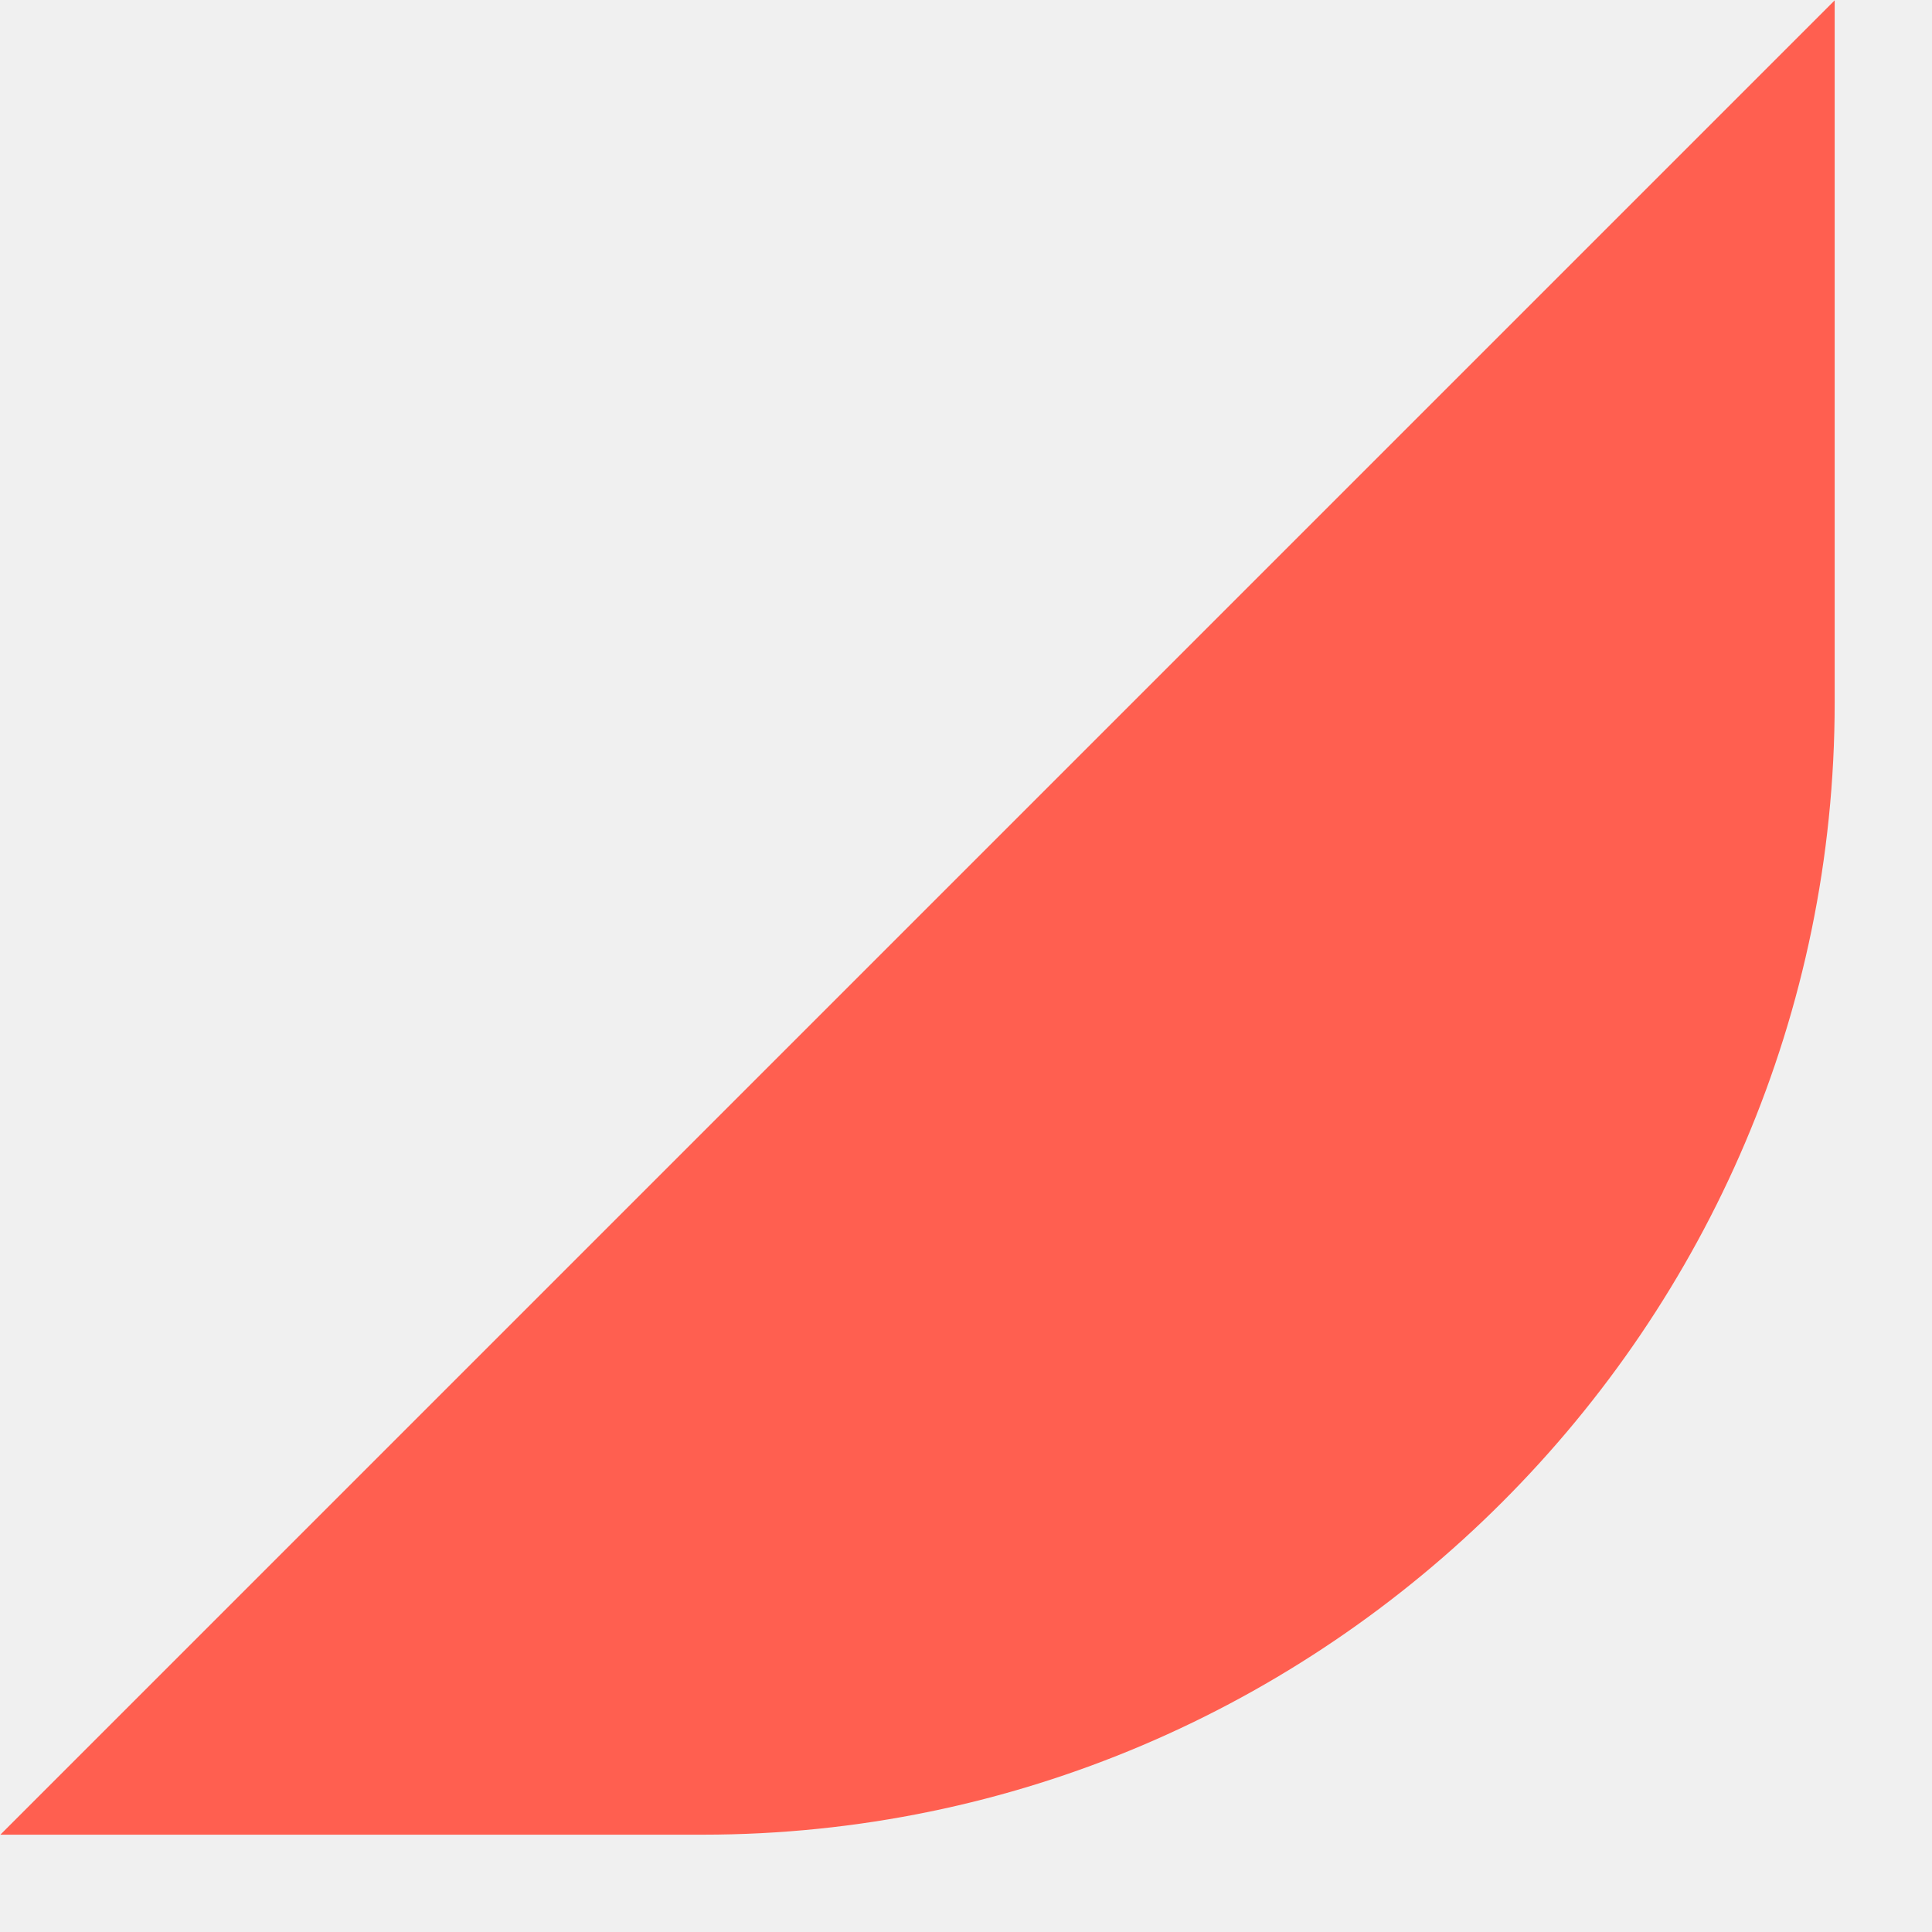
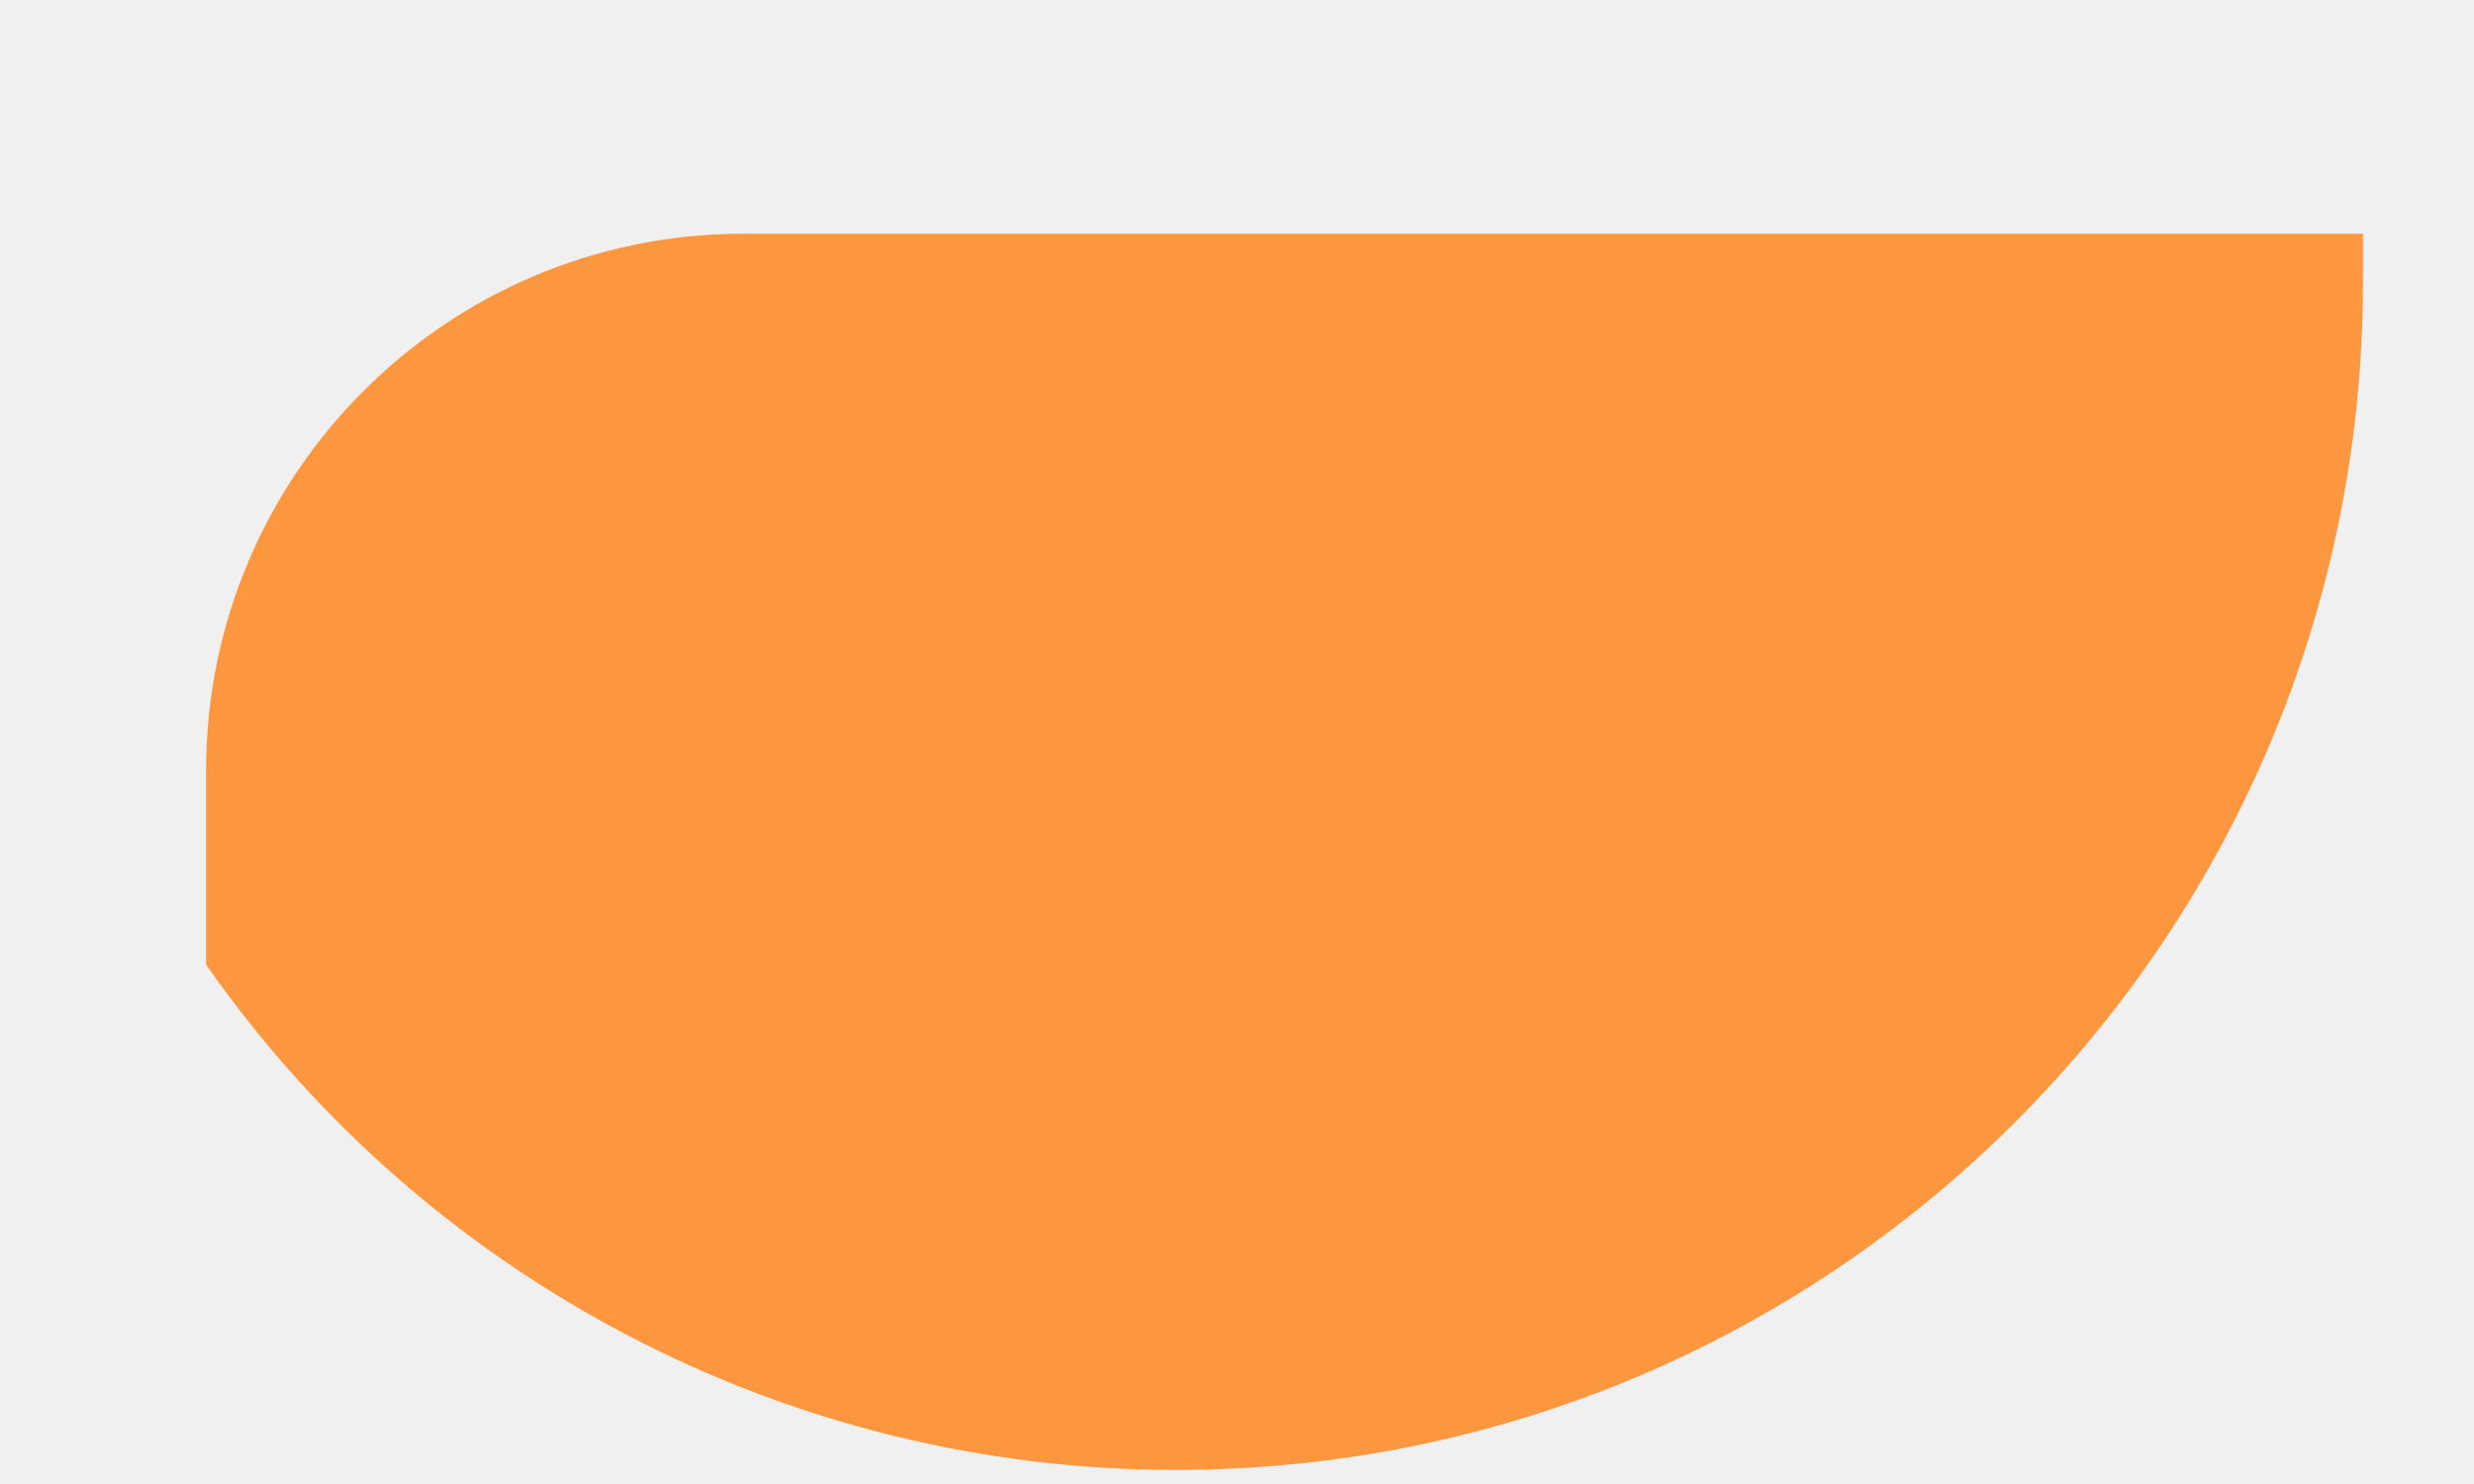
- <svg xmlns="http://www.w3.org/2000/svg" version="1.1" width="16px" height="16px">
+ <svg xmlns="http://www.w3.org/2000/svg" version="1.1" width="10px" height="6px">
  <defs>
    <pattern id="BGPattern" patternUnits="userSpaceOnUse" alignment="0 0" imageRepeat="None" />
-     <mask fill="white" id="Clip313">
-       <path d="M 15.194 5.819  L 15.194 0.003  L 0.003 15.194  L 5.819 15.194  C 10.978 15.194  15.194 10.974  15.194 5.819  Z " fill-rule="evenodd" />
+     <mask fill="white" id="Clip3269">
+       <path d="M 4.751 5.943  C 7.402 5.943  9.551 3.794  9.551 1.143  L 9.551 0.945  L 2.999 0.945  C 1.804 0.948  0.836 1.916  0.833 3.111  L 0.833 3.9  C 1.727 5.18  3.19 5.943  4.751 5.943  Z " fill-rule="evenodd" />
    </mask>
  </defs>
-   <g transform="matrix(1 0 0 1 -184 -1264 )">
-     <path d="M 15.194 5.819  L 15.194 0.003  L 0.003 15.194  L 5.819 15.194  C 10.978 15.194  15.194 10.974  15.194 5.819  Z " fill-rule="nonzero" fill="rgba(255, 95, 80, 1)" stroke="none" transform="matrix(1 0 0 1 184 1264 )" class="fill" />
-     <path d="M 15.194 5.819  L 15.194 0.003  L 0.003 15.194  L 5.819 15.194  C 10.978 15.194  15.194 10.974  15.194 5.819  Z " stroke-width="0" stroke-dasharray="0" stroke="rgba(255, 255, 255, 0)" fill="none" transform="matrix(1 0 0 1 184 1264 )" class="stroke" mask="url(#Clip313)" />
+   <g transform="matrix(1 0 0 1 -92 -1484 )">
+     <path d="M 4.751 5.943  C 7.402 5.943  9.551 3.794  9.551 1.143  L 9.551 0.945  L 2.999 0.945  C 1.804 0.948  0.836 1.916  0.833 3.111  L 0.833 3.9  C 1.727 5.18  3.19 5.943  4.751 5.943  Z " fill-rule="nonzero" fill="rgba(253, 151, 63, 1)" stroke="none" transform="matrix(1 0 0 1 92 1484 )" class="fill" />
+     <path d="M 4.751 5.943  C 7.402 5.943  9.551 3.794  9.551 1.143  L 9.551 0.945  L 2.999 0.945  C 1.804 0.948  0.836 1.916  0.833 3.111  L 0.833 3.9  C 1.727 5.18  3.19 5.943  4.751 5.943  Z " stroke-width="0" stroke-dasharray="0" stroke="rgba(255, 255, 255, 0)" fill="none" transform="matrix(1 0 0 1 92 1484 )" class="stroke" mask="url(#Clip3269)" />
  </g>
</svg>
